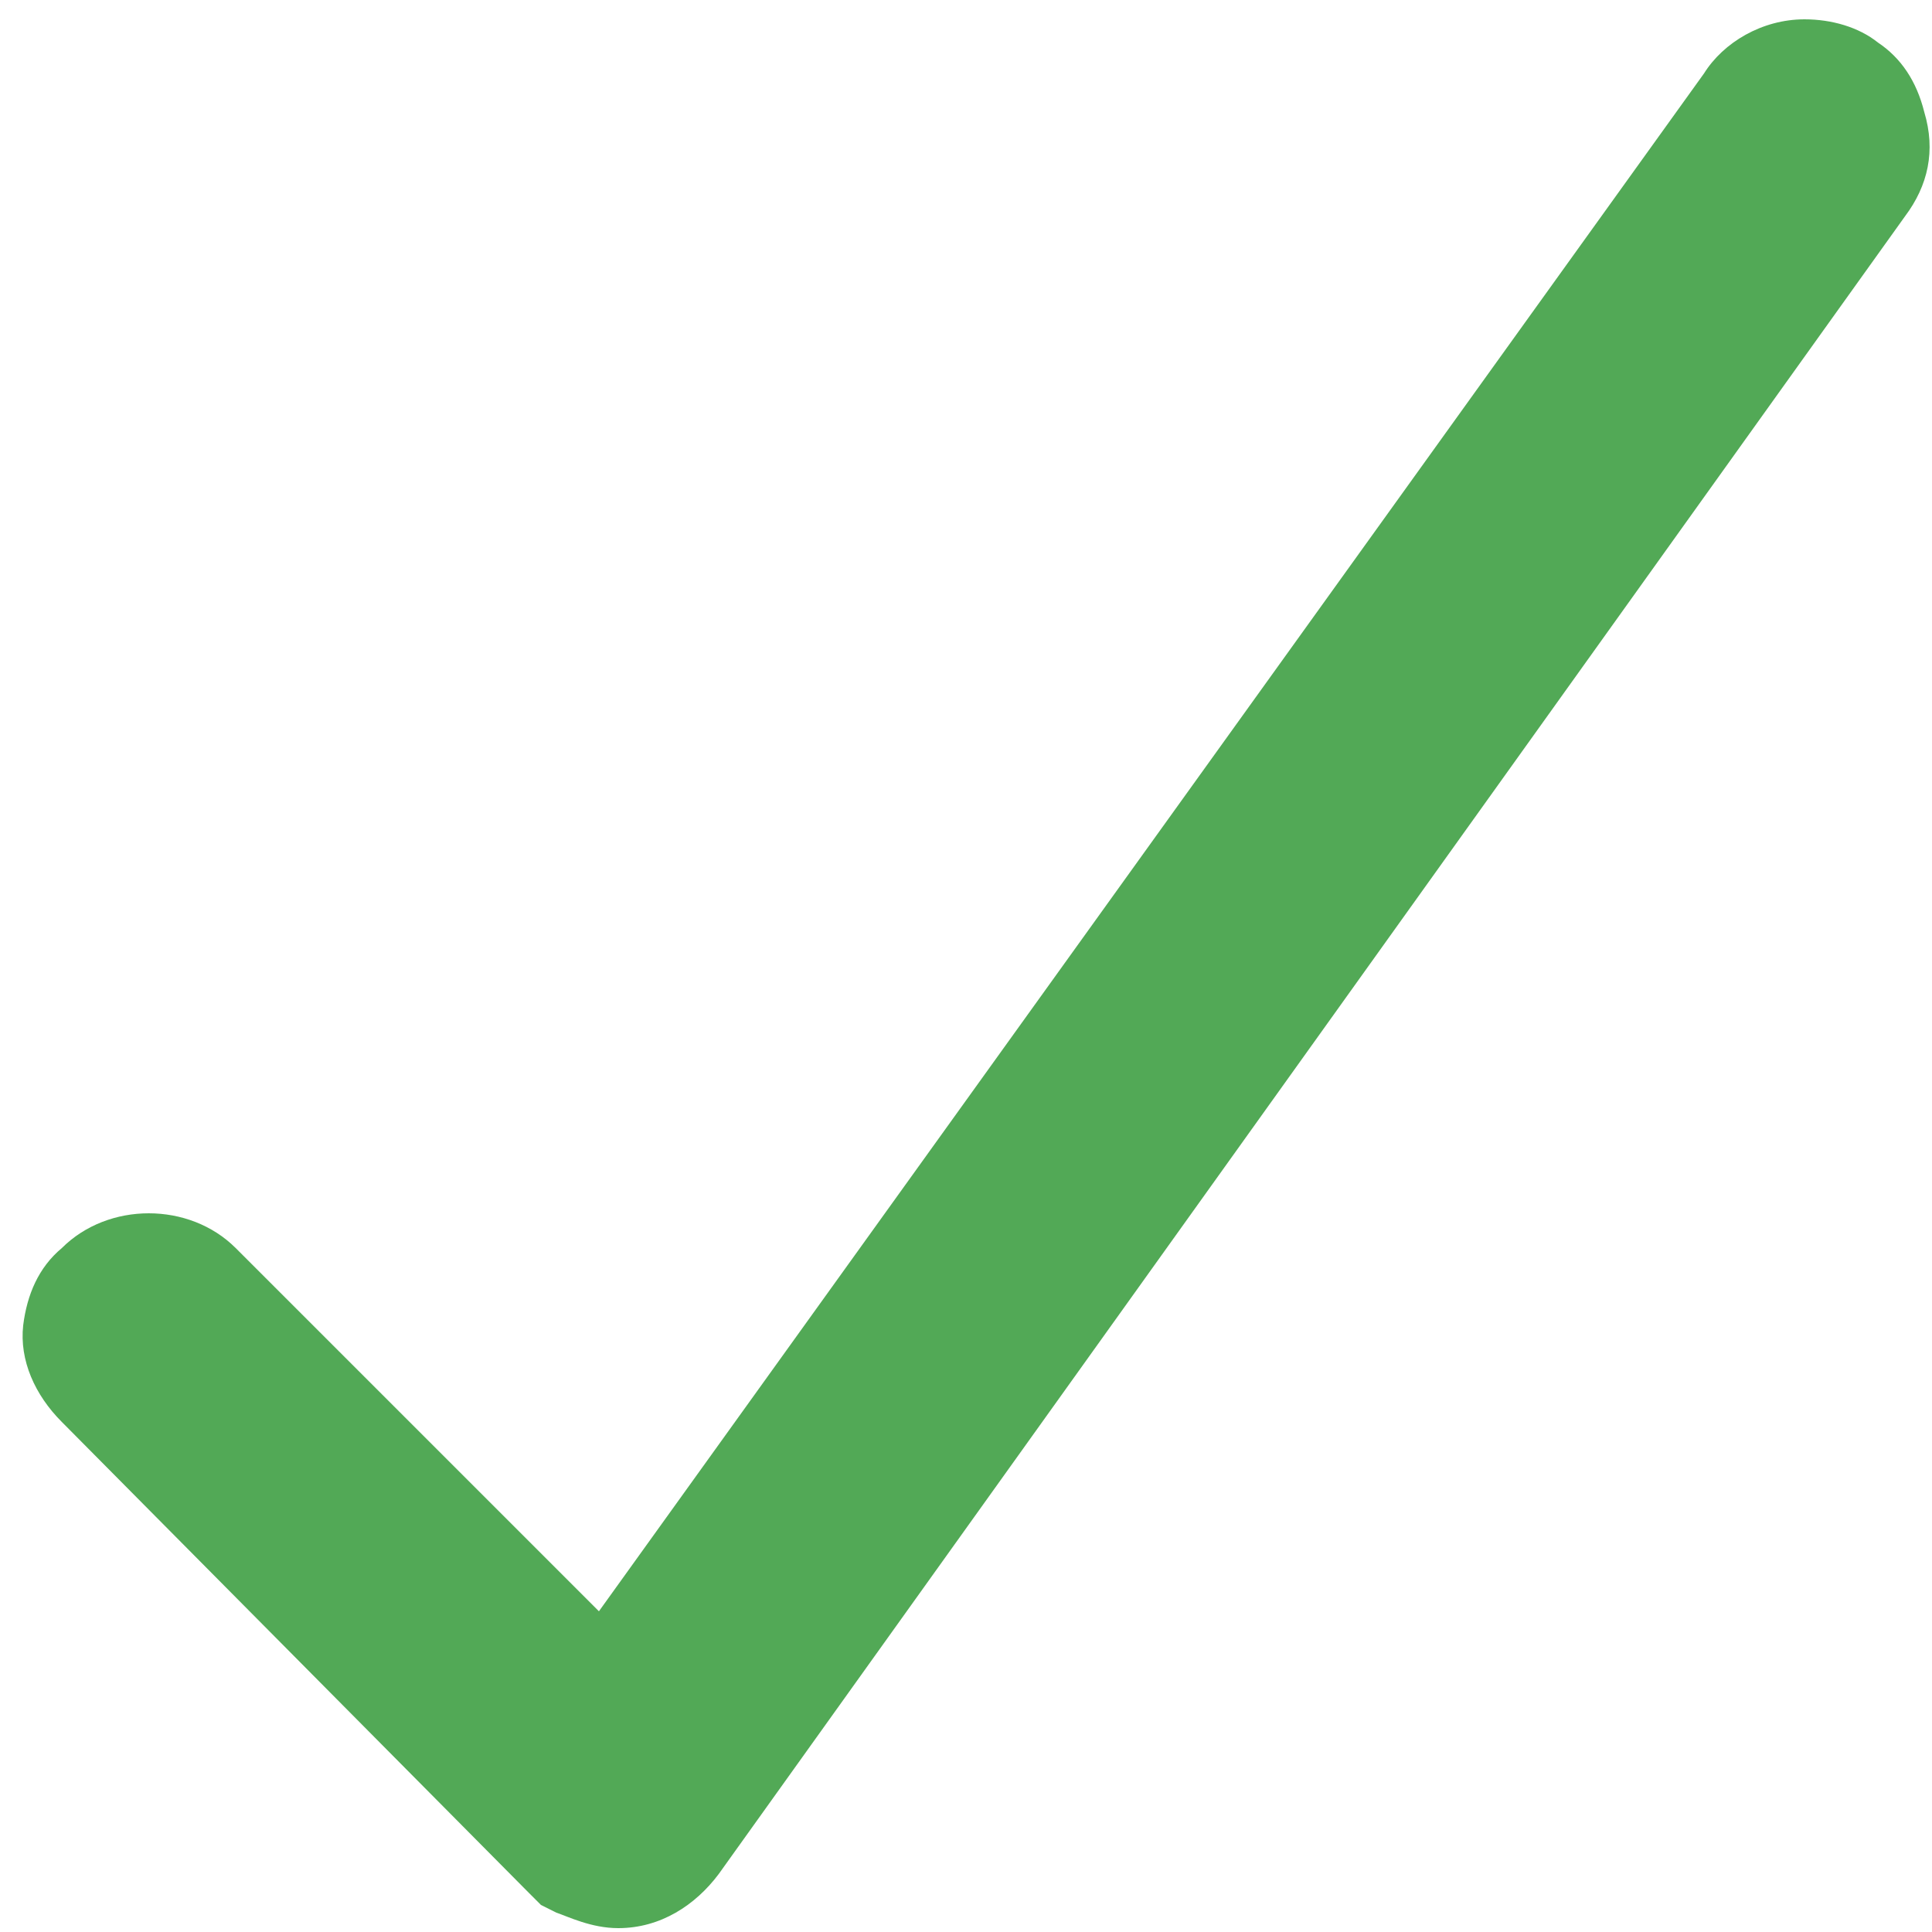
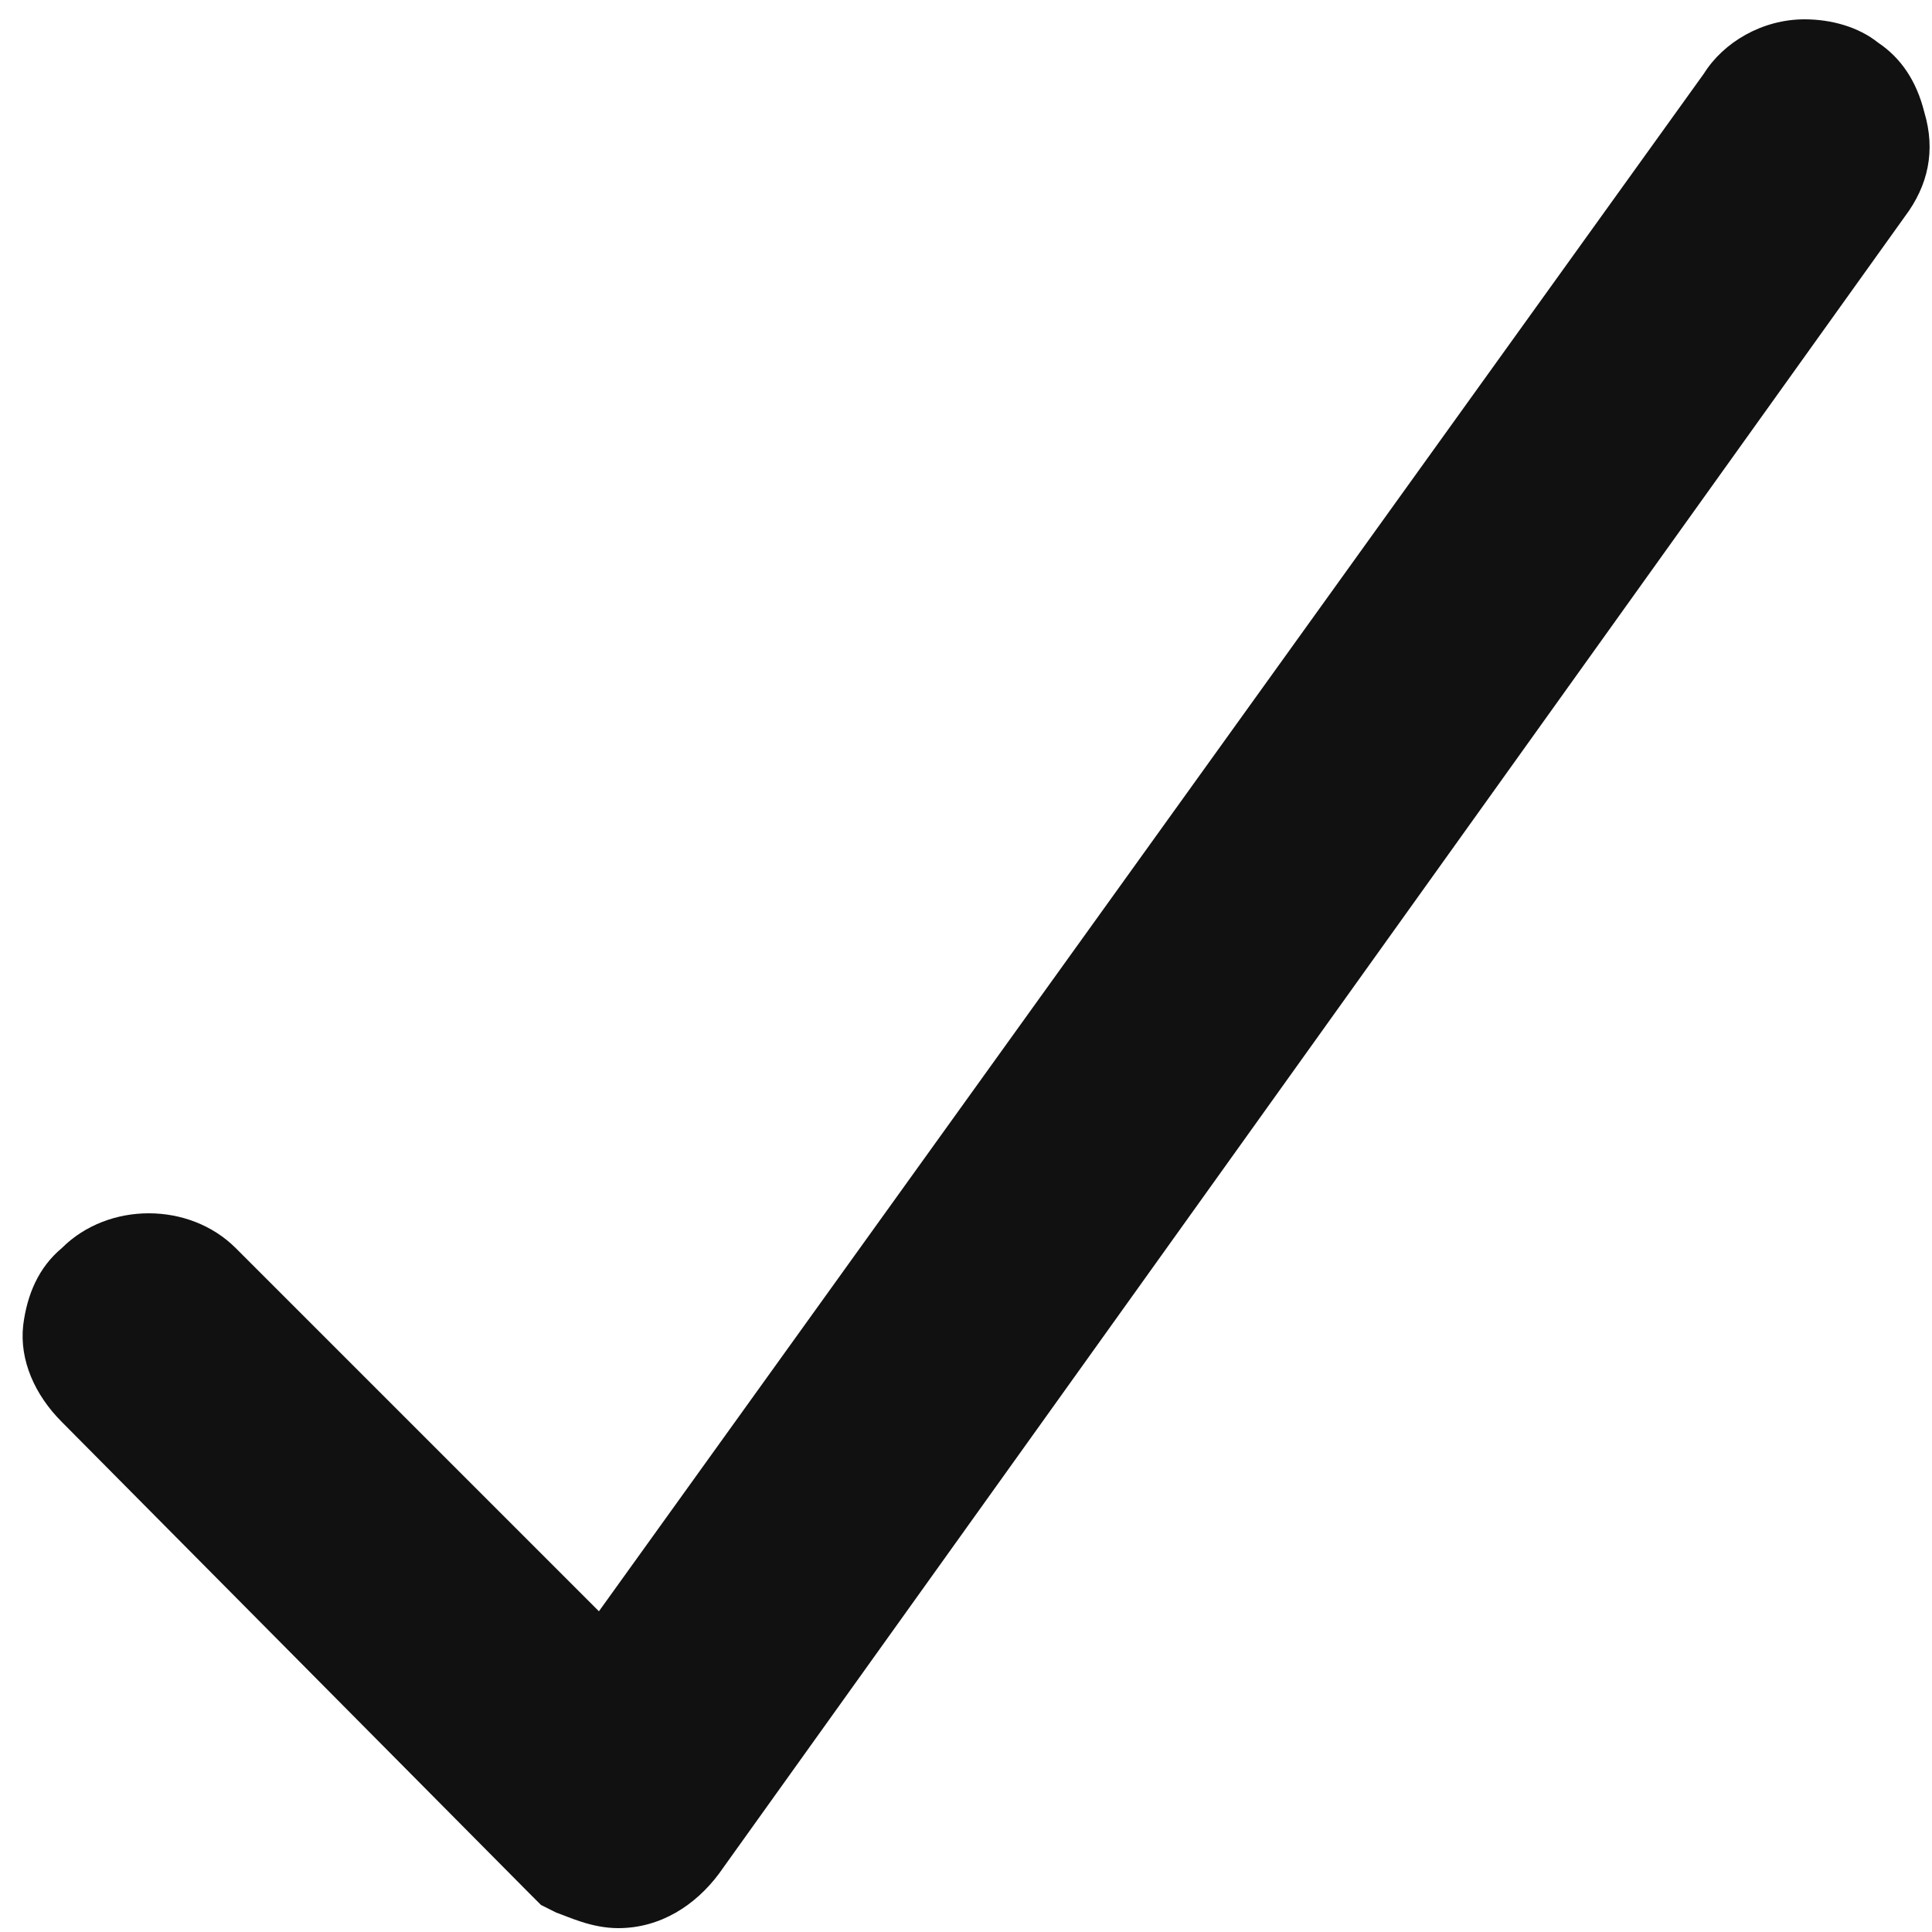
<svg xmlns="http://www.w3.org/2000/svg" version="1.1" id="Layer_1" x="0px" y="0px" viewBox="0 0 50 50" enable-background="new 0 0 50 50" xml:space="preserve">
  <g>
    <g>
      <path fill="#52A956" d="M102.8,3.3c0.2-0.3,0.7-0.4,0.9-0.2c0.3,0.2,0.4,0.7,0.2,1L73.1,47c-0.1,0.2-0.3,0.3-0.5,0.3h-0.1    c-0.2,0-0.3-0.1-0.5-0.2L59.9,35c-0.3-0.3-0.3-0.8,0-1c0.3-0.3,0.7-0.3,1,0l11.5,11.5L102.8,3.3z" />
    </g>
  </g>
-   <path fill="#52A956" d="M49.8,2.9c-0.2-0.8-0.6-1.4-1.2-1.8c-0.5-0.4-1.2-0.6-1.9-0.6c-1.1,0-2.1,0.6-2.6,1.4L15.5,41.7l-9.4-9.4  c-1.2-1.2-3.3-1.2-4.5,0c-0.6,0.5-0.9,1.2-1,2c-0.1,0.9,0.3,1.8,1,2.5l12.1,12.2l0.3,0.3l0.4,0.2c0.3,0.1,0.9,0.4,1.6,0.4H16  c1.1,0,2-0.6,2.6-1.4L49.3,5.6C49.9,4.8,50.1,3.9,49.8,2.9z M4,33.8C4,33.8,4,33.8,4,33.8L4,33.8C4,33.8,4,33.8,4,33.8z" />
+   <path fill="#111111" d="M49.8,2.9c-0.2-0.8-0.6-1.4-1.2-1.8c-0.5-0.4-1.2-0.6-1.9-0.6c-1.1,0-2.1,0.6-2.6,1.4L15.5,41.7l-9.4-9.4  c-1.2-1.2-3.3-1.2-4.5,0c-0.6,0.5-0.9,1.2-1,2c-0.1,0.9,0.3,1.8,1,2.5L13.7,49l0.3,0.3l0.4,0.2c0.3,0.1,0.9,0.4,1.6,0.4l0,0  c1.1,0,2-0.6,2.6-1.4L49.3,5.6C49.9,4.8,50.1,3.9,49.8,2.9z M4,33.8L4,33.8L4,33.8L4,33.8z" />
  <rect x="-38.8" y="-5" fill="#52A956" width="17.4" height="15.8" />
</svg>
